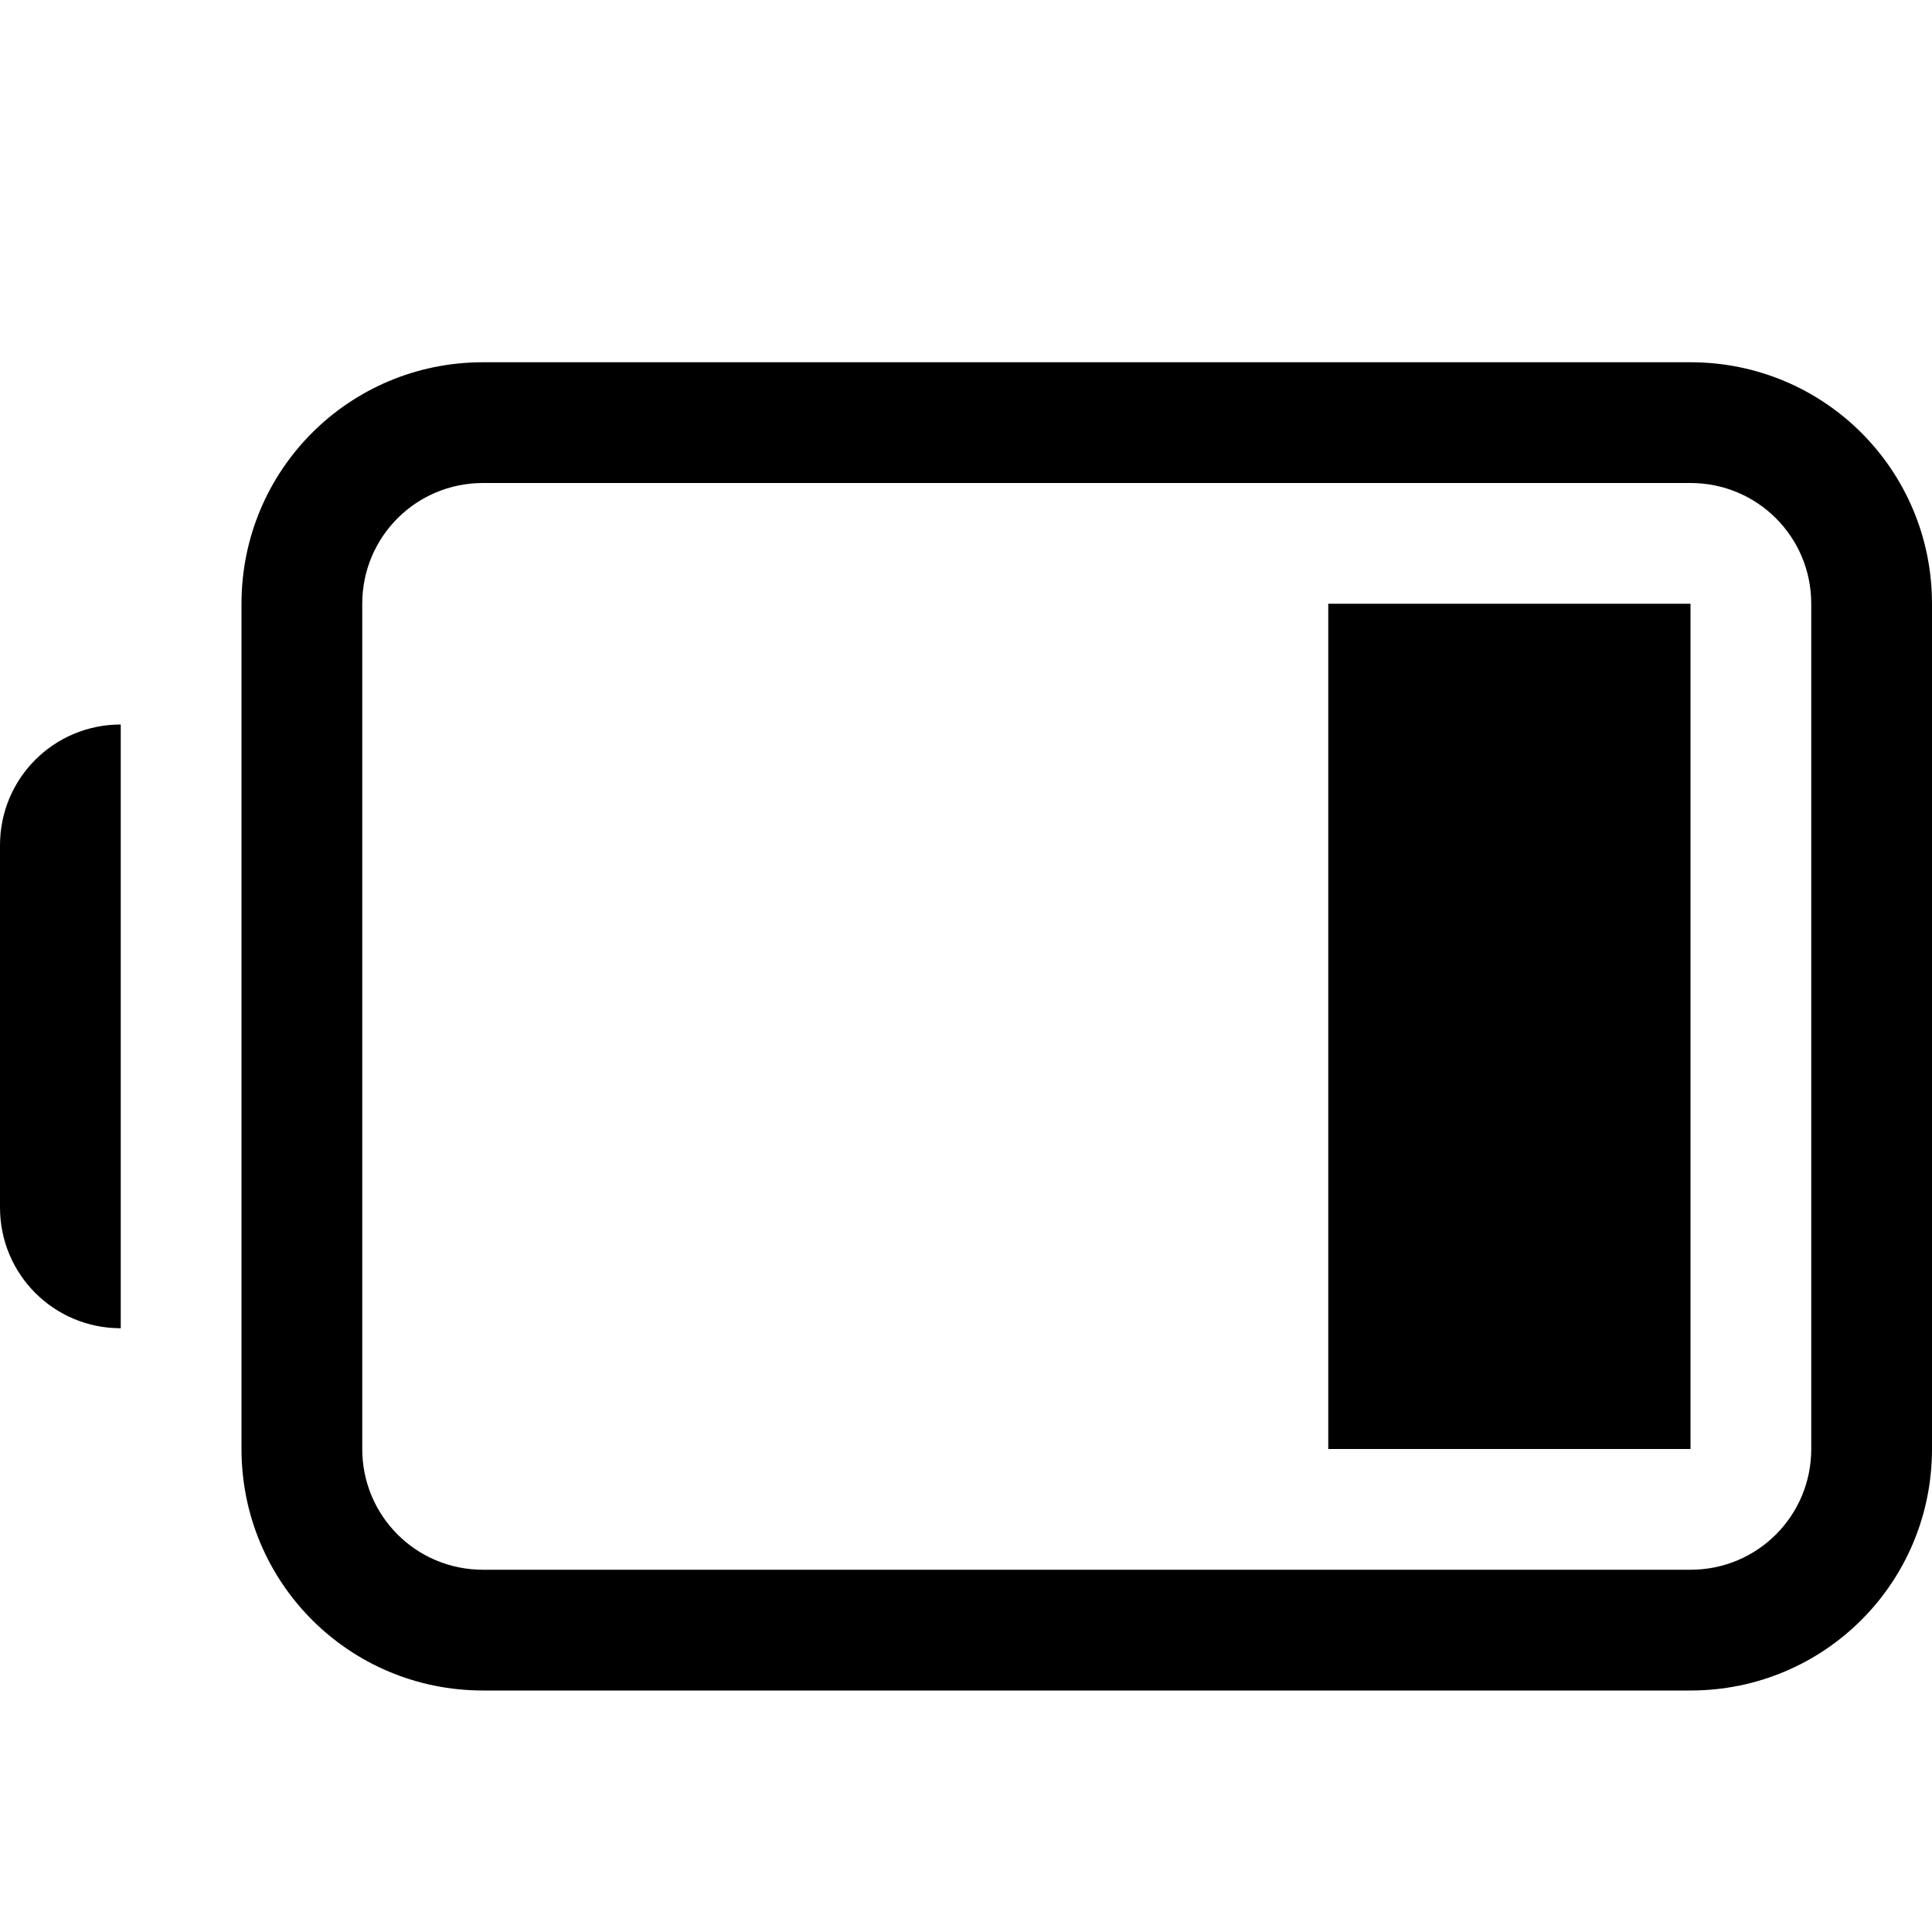
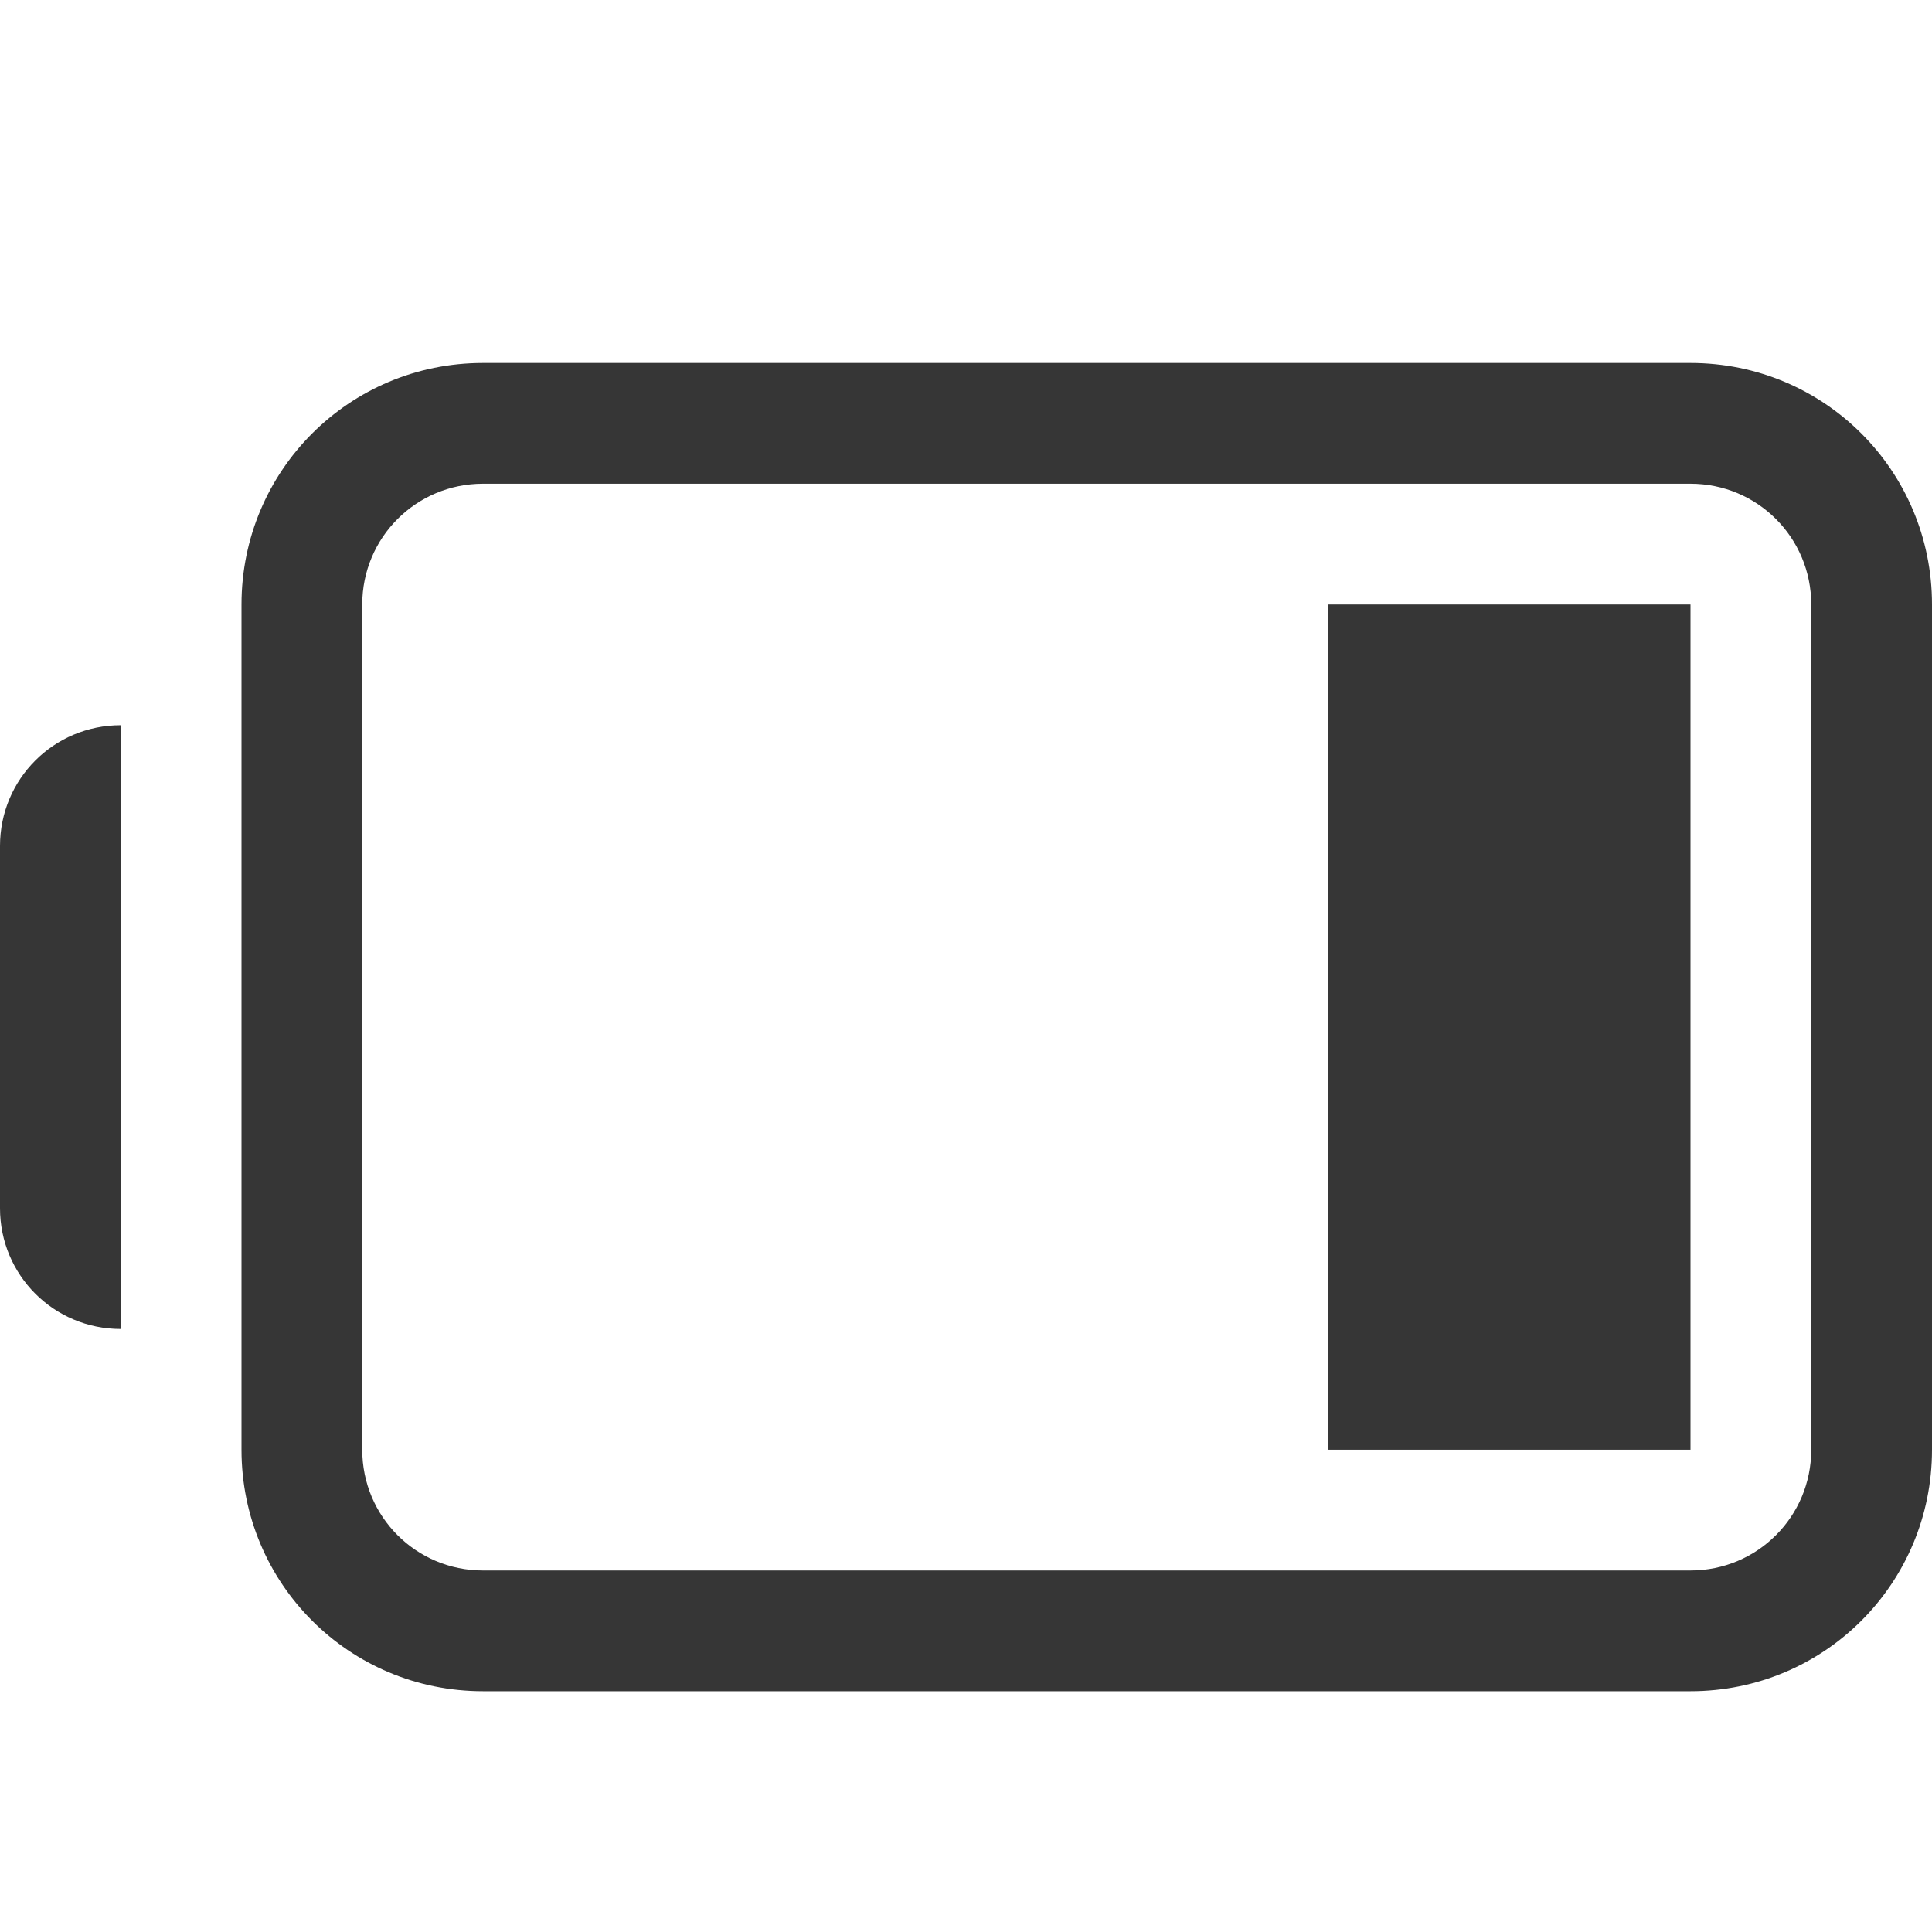
<svg xmlns="http://www.w3.org/2000/svg" width="16" height="16" viewBox="0 0 16 16" version="1.1" id="svg5">
  <defs id="defs2" />
-   <path d="M 1,6 C 0.446,6 0,6.446 0,7 v 3 c 0,0.554 0.446,1 1,1 z M 4,3 C 2.892,3 2,3.892 2,5 v 7 c 0,1.108 0.892,2 2,2 h 10 c 1.108,0 2,-0.892 2,-2 V 5 C 16,3.892 15.108,3 14,3 Z m 0,1 h 10 c 0.554,0 1,0.446 1,1 v 7 c 0,0.554 -0.446,1 -1,1 H 4 C 3.446,13 3,12.554 3,12 V 5 C 3,4.446 3.446,4 4,4 Z" style="fill:#000000" id="path1017" />
-   <path d="m 11,5 h 3 v 7 h -3 z" id="path1056" style="fill-opacity:1" />
+   <path d="m 1,6.006 c -0.554,0 -1,0.446 -1,1 v 3 c 0,0.554 0.446,1 1,1 z m 3,-3 c -1.108,0 -2,0.892 -2,2 v 7 c 0,1.108 0.892,2 2,2 h 10 c 1.108,0 2,-0.892 2,-2 V 5.006 c 0,-1.108 -0.892,-2 -2,-2 z m 0,1 h 10 c 0.554,0 1,0.446 1,1 v 7 c 0,0.554 -0.446,1 -1,1 H 4 c -0.554,0 -1,-0.446 -1,-1 V 5.006 c 0,-0.554 0.446,-1 1,-1 z" id="path1017" style="fill:#363636;fill-opacity:1" />
+   <path d="m 11,5.006 h 3 v 7 h -3 z" id="path1056" style="fill:#363636;fill-opacity:1" />
</svg>
